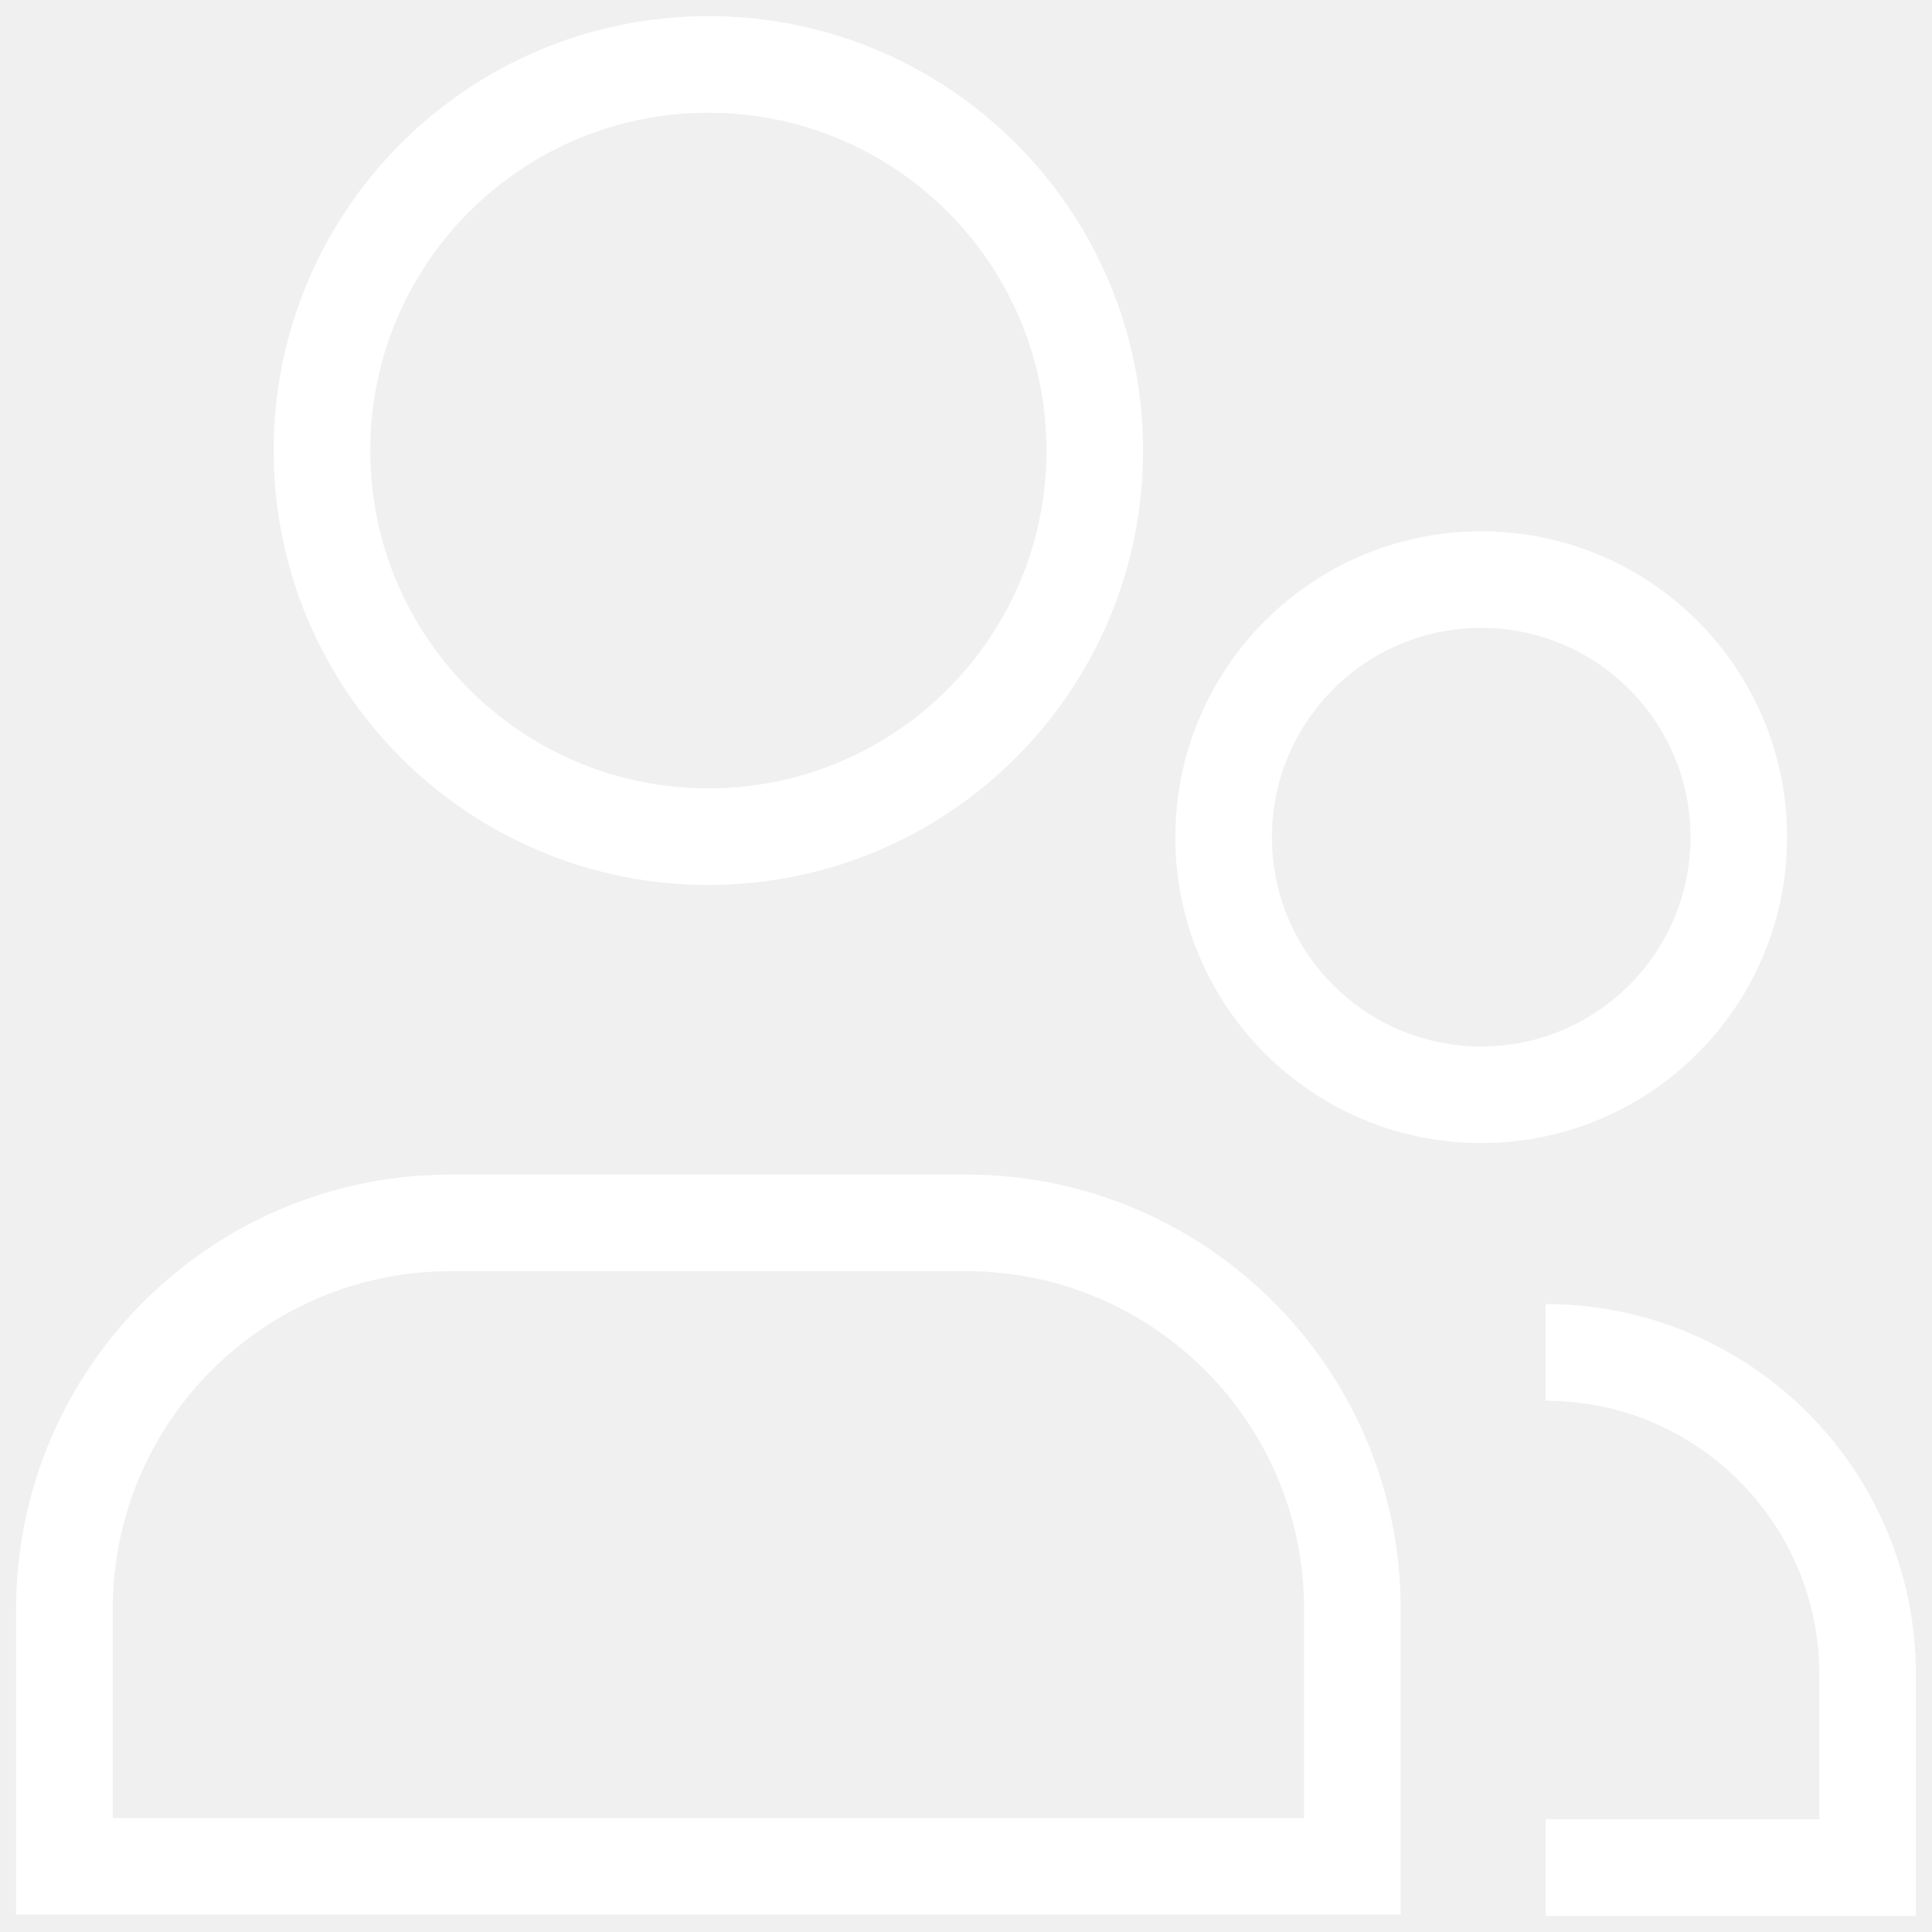
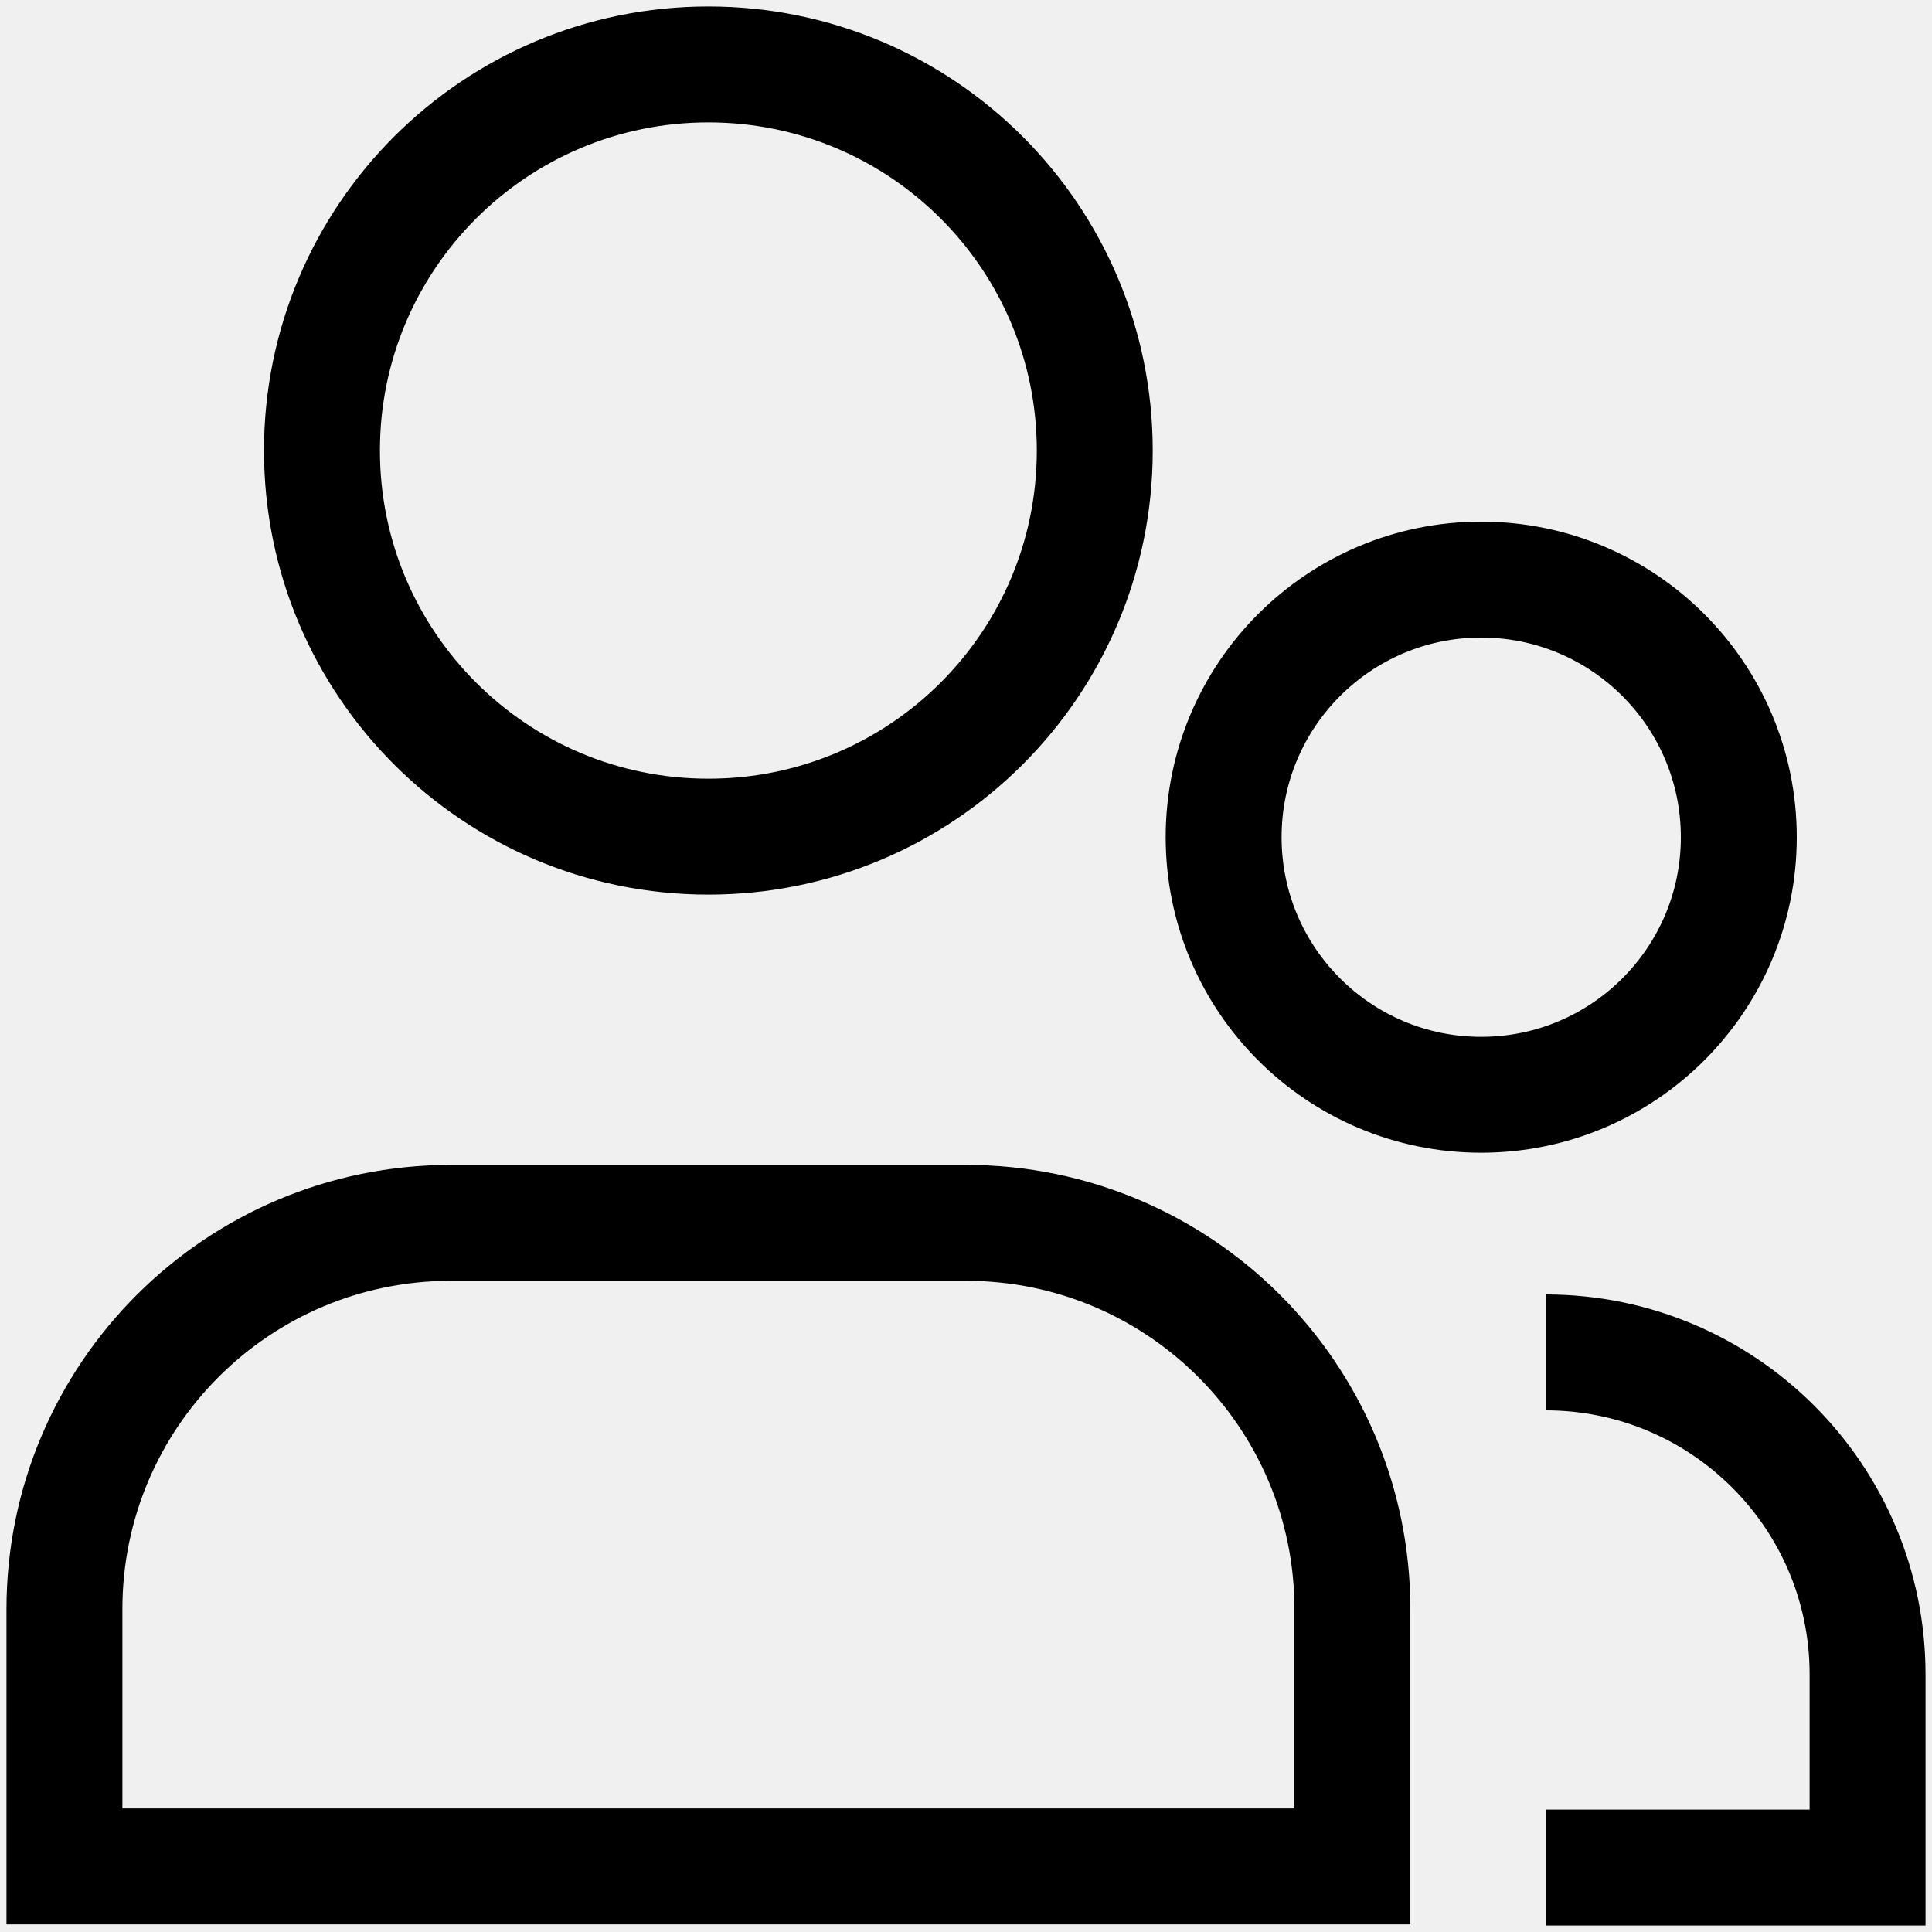
<svg xmlns="http://www.w3.org/2000/svg" width="20" height="20" viewBox="0 0 20 20" fill="none">
-   <path d="M16 19.333H19.333V17.333C19.333 15.492 17.841 14 16 14M11.333 4.664C11.333 6.872 9.543 8.661 7.333 8.661C5.124 8.661 3.333 6.872 3.333 4.664C3.333 2.456 5.124 0.667 7.333 0.667C9.543 0.667 11.333 2.456 11.333 4.664ZM14 19.321H0.667C0.667 18.374 0.667 17.474 0.667 16.658C0.667 14.449 2.457 12.659 4.667 12.659H10C12.209 12.659 14 14.449 14 16.658C14 17.474 14 18.374 14 19.321ZM15.333 11.333C13.861 11.333 12.667 10.139 12.667 8.667C12.667 7.194 13.861 6 15.333 6C16.806 6 18 7.194 18 8.667C18 10.139 16.806 11.333 15.333 11.333Z" stroke="white" />
+   <path d="M16 19.333H19.333V17.333C19.333 15.492 17.841 14 16 14M11.333 4.664C11.333 6.872 9.543 8.661 7.333 8.661C5.124 8.661 3.333 6.872 3.333 4.664C3.333 2.456 5.124 0.667 7.333 0.667C9.543 0.667 11.333 2.456 11.333 4.664ZM14 19.321H0.667C0.667 18.374 0.667 17.474 0.667 16.658C0.667 14.449 2.458 12.659 4.667 12.659H10C12.209 12.659 14 14.449 14 16.658C14 17.474 14 18.374 14 19.321ZM15.333 11.333C13.861 11.333 12.667 10.139 12.667 8.667C12.667 7.194 13.861 6 15.333 6C16.806 6 18 7.194 18 8.667C18 10.139 16.806 11.333 15.333 11.333Z" stroke="black" stroke-width="1.2" />
</svg>
